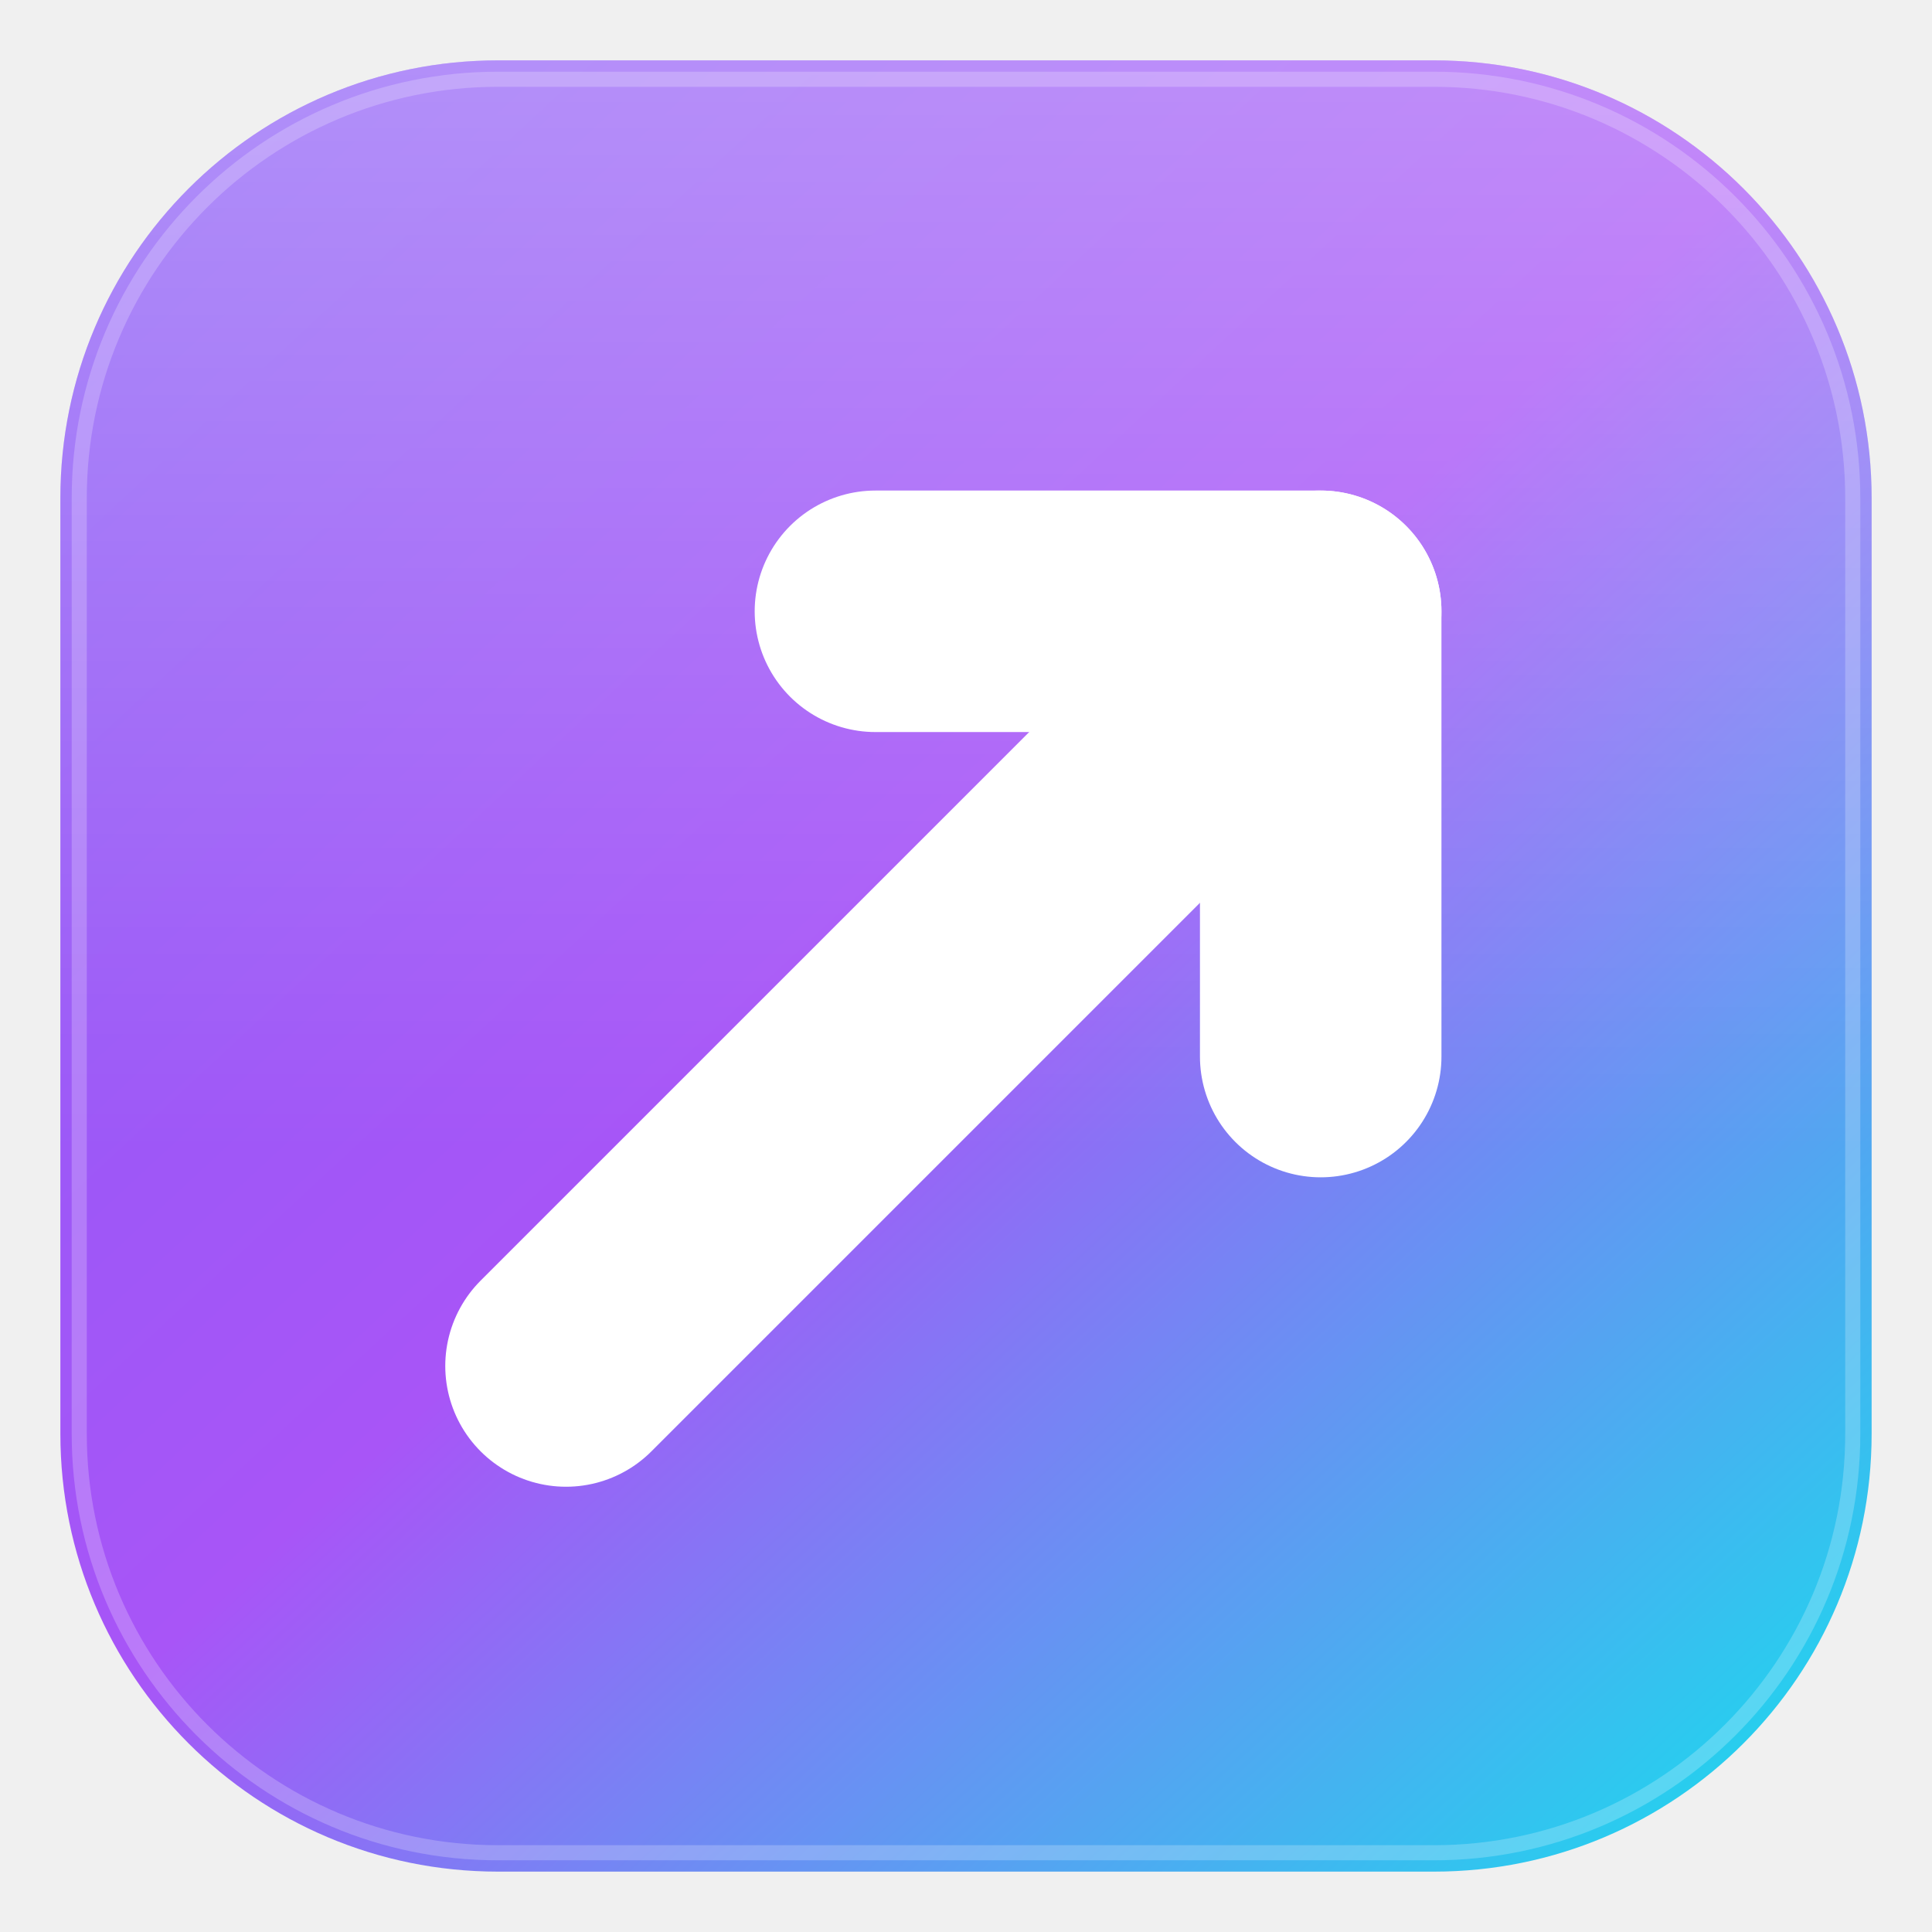
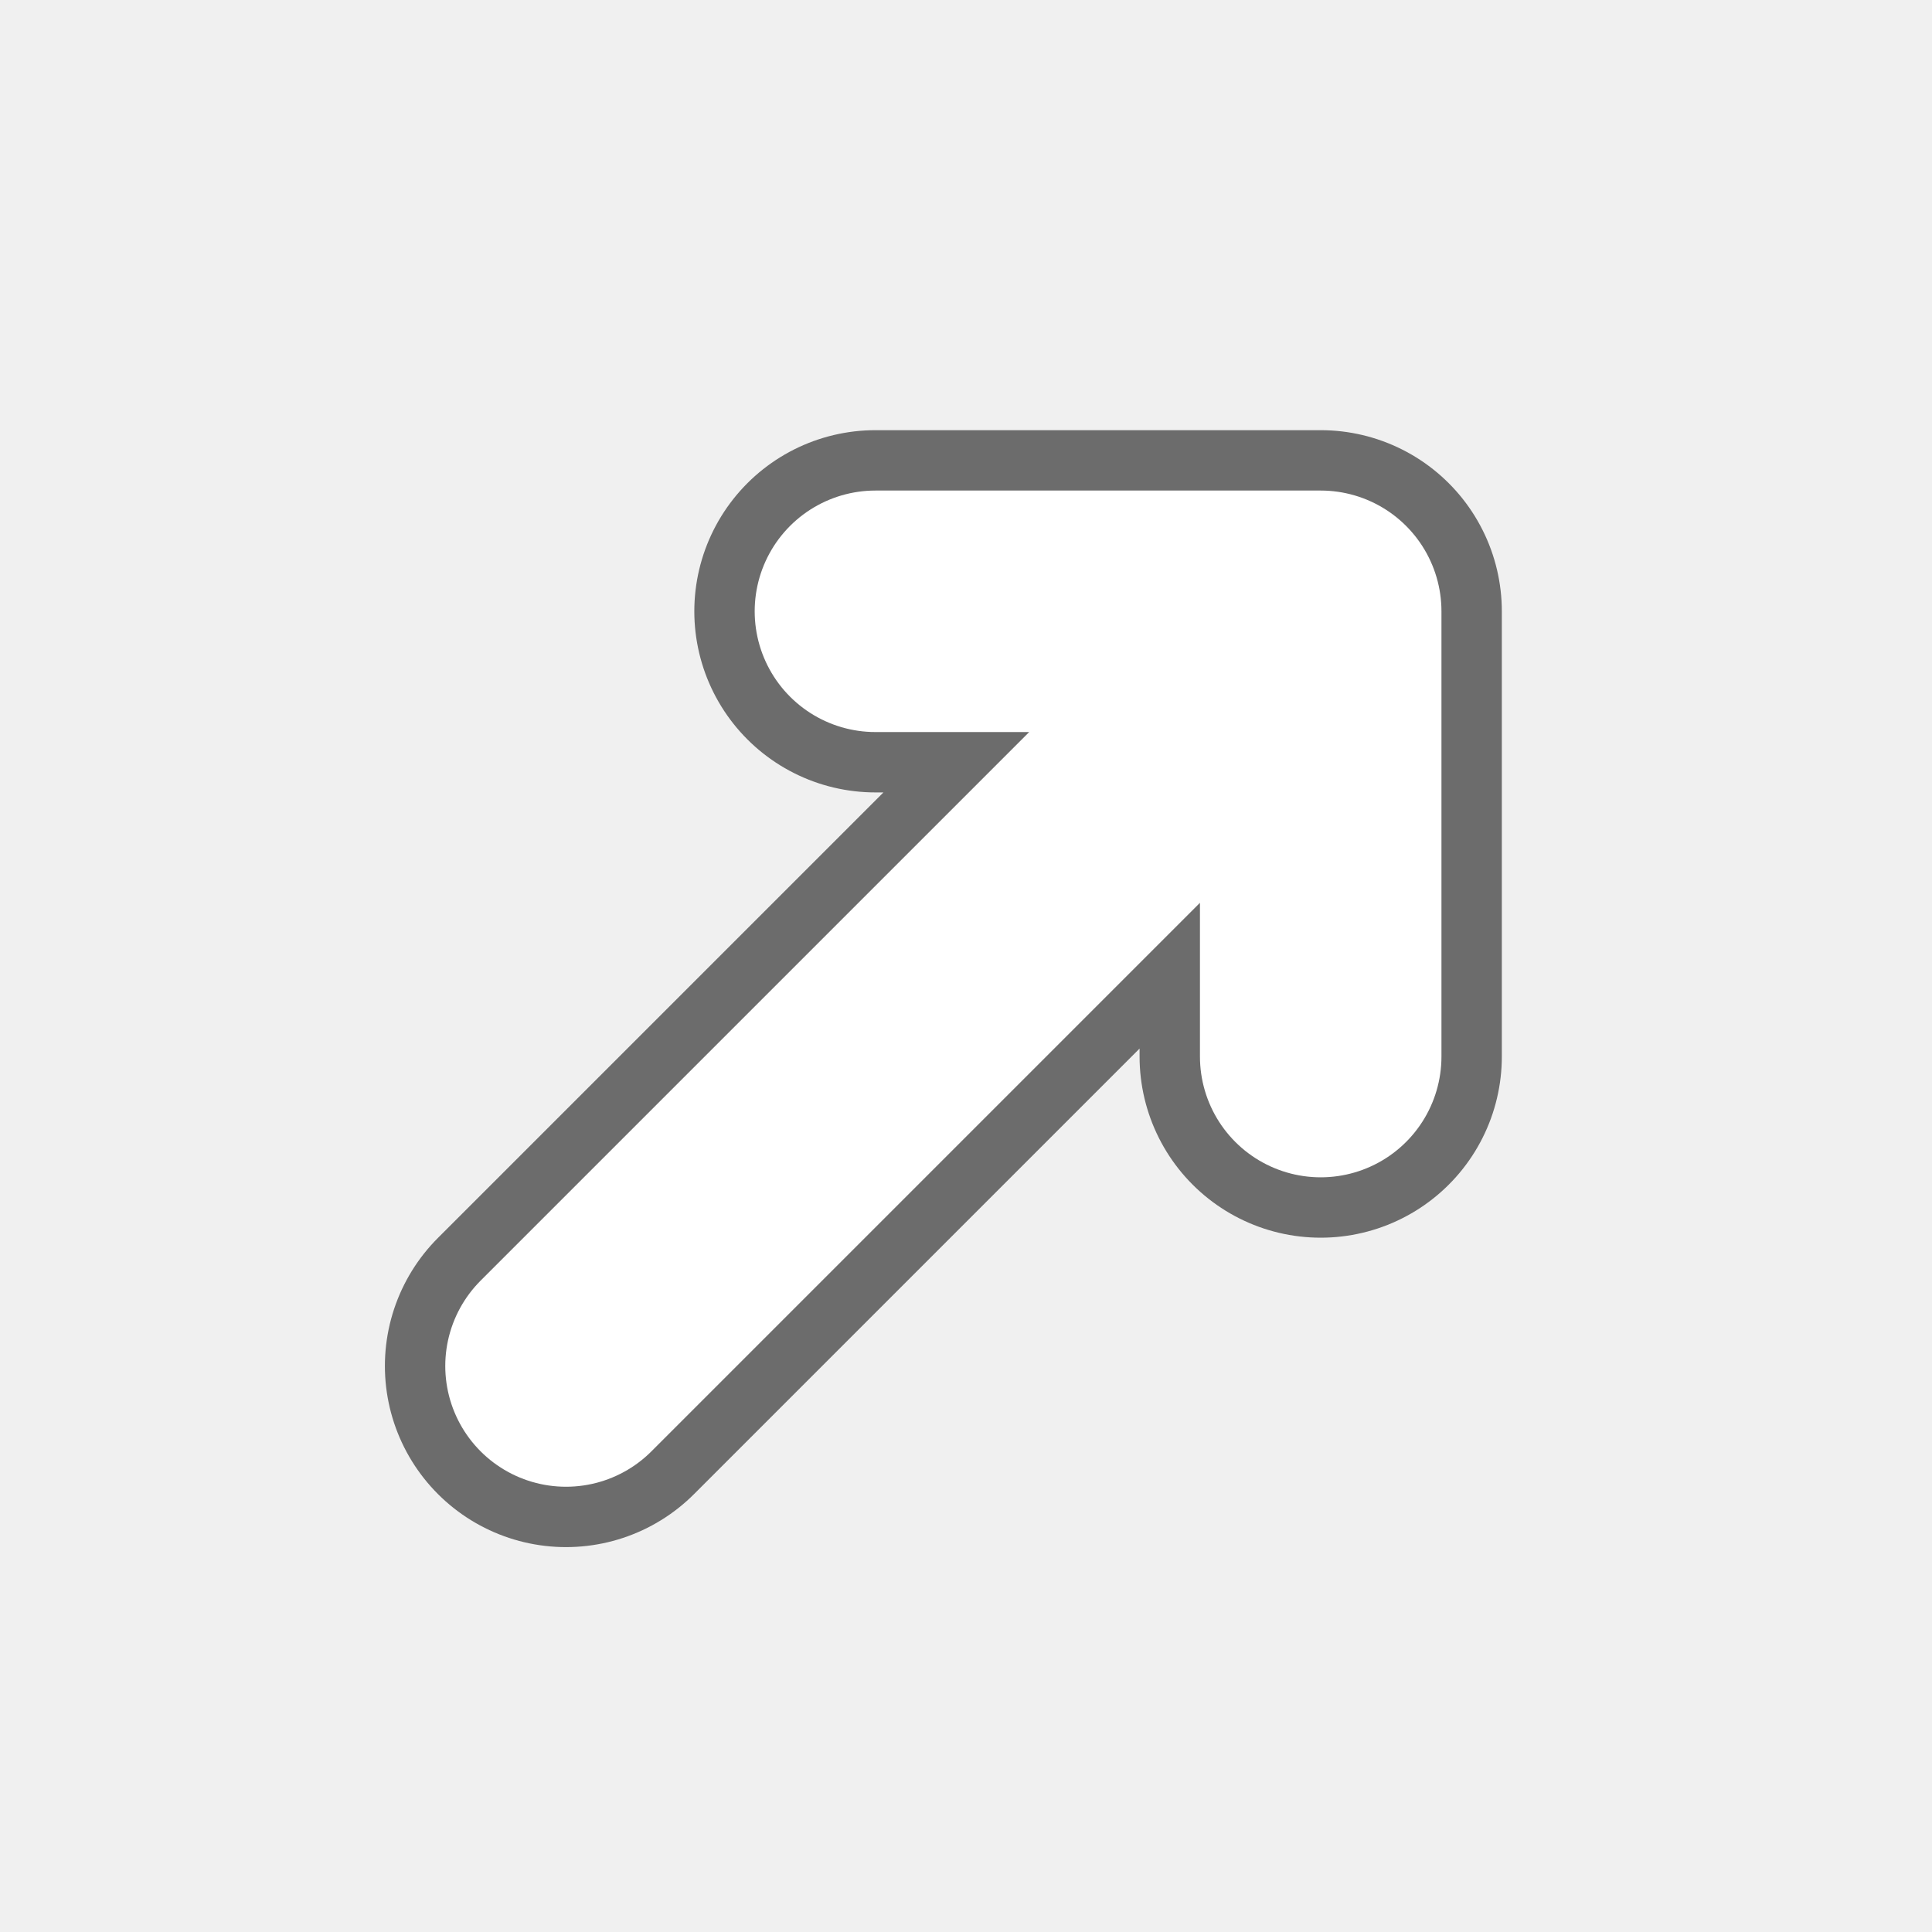
<svg xmlns="http://www.w3.org/2000/svg" width="512" height="512" viewBox="0 0 512 512" role="img" aria-label="GlobalShare — transfert en cours">
-   <defs>
-     <linearGradient id="tile" x1="48" y1="32" x2="464" y2="480" gradientUnits="userSpaceOnUse">
-       <stop offset="0" stop-color="#8B5CF6" />
-       <stop offset="0.48" stop-color="#A855F7" />
-       <stop offset="1" stop-color="#22D3EE" />
-     </linearGradient>
-     <linearGradient id="gloss" x1="256" y1="16" x2="256" y2="304" gradientUnits="userSpaceOnUse">
-       <stop offset="0" stop-color="#FFFFFF" stop-opacity="0.32" />
-       <stop offset="1" stop-color="#FFFFFF" stop-opacity="0" />
-     </linearGradient>
-   </defs>
-   <rect x="16" y="16" width="480" height="480" rx="116" fill="url(#tile)" />
-   <rect x="16" y="16" width="480" height="480" rx="116" fill="url(#gloss)" />
-   <rect x="21" y="21" width="470" height="470" rx="111" fill="none" stroke="#FFFFFF" stroke-opacity="0.22" stroke-width="4" />
-   <g fill="none" stroke="#FFFFFF" stroke-width="64" stroke-linecap="round" stroke-linejoin="round">
-     <path d="M150 362 L350 162" />
-     <path d="M232 162 L350 162 L350 280" />
+   <g fill="none" stroke-linecap="round" stroke-linejoin="round">
+     <path d="M150 362 L350 162 M232 162 L350 162 L350 280" stroke="#000000" stroke-opacity="0.55" stroke-width="96" />
+     <path d="M150 362 L350 162 M232 162 L350 162 L350 280" stroke="#FFFFFF" stroke-width="64" />
  </g>
</svg>
